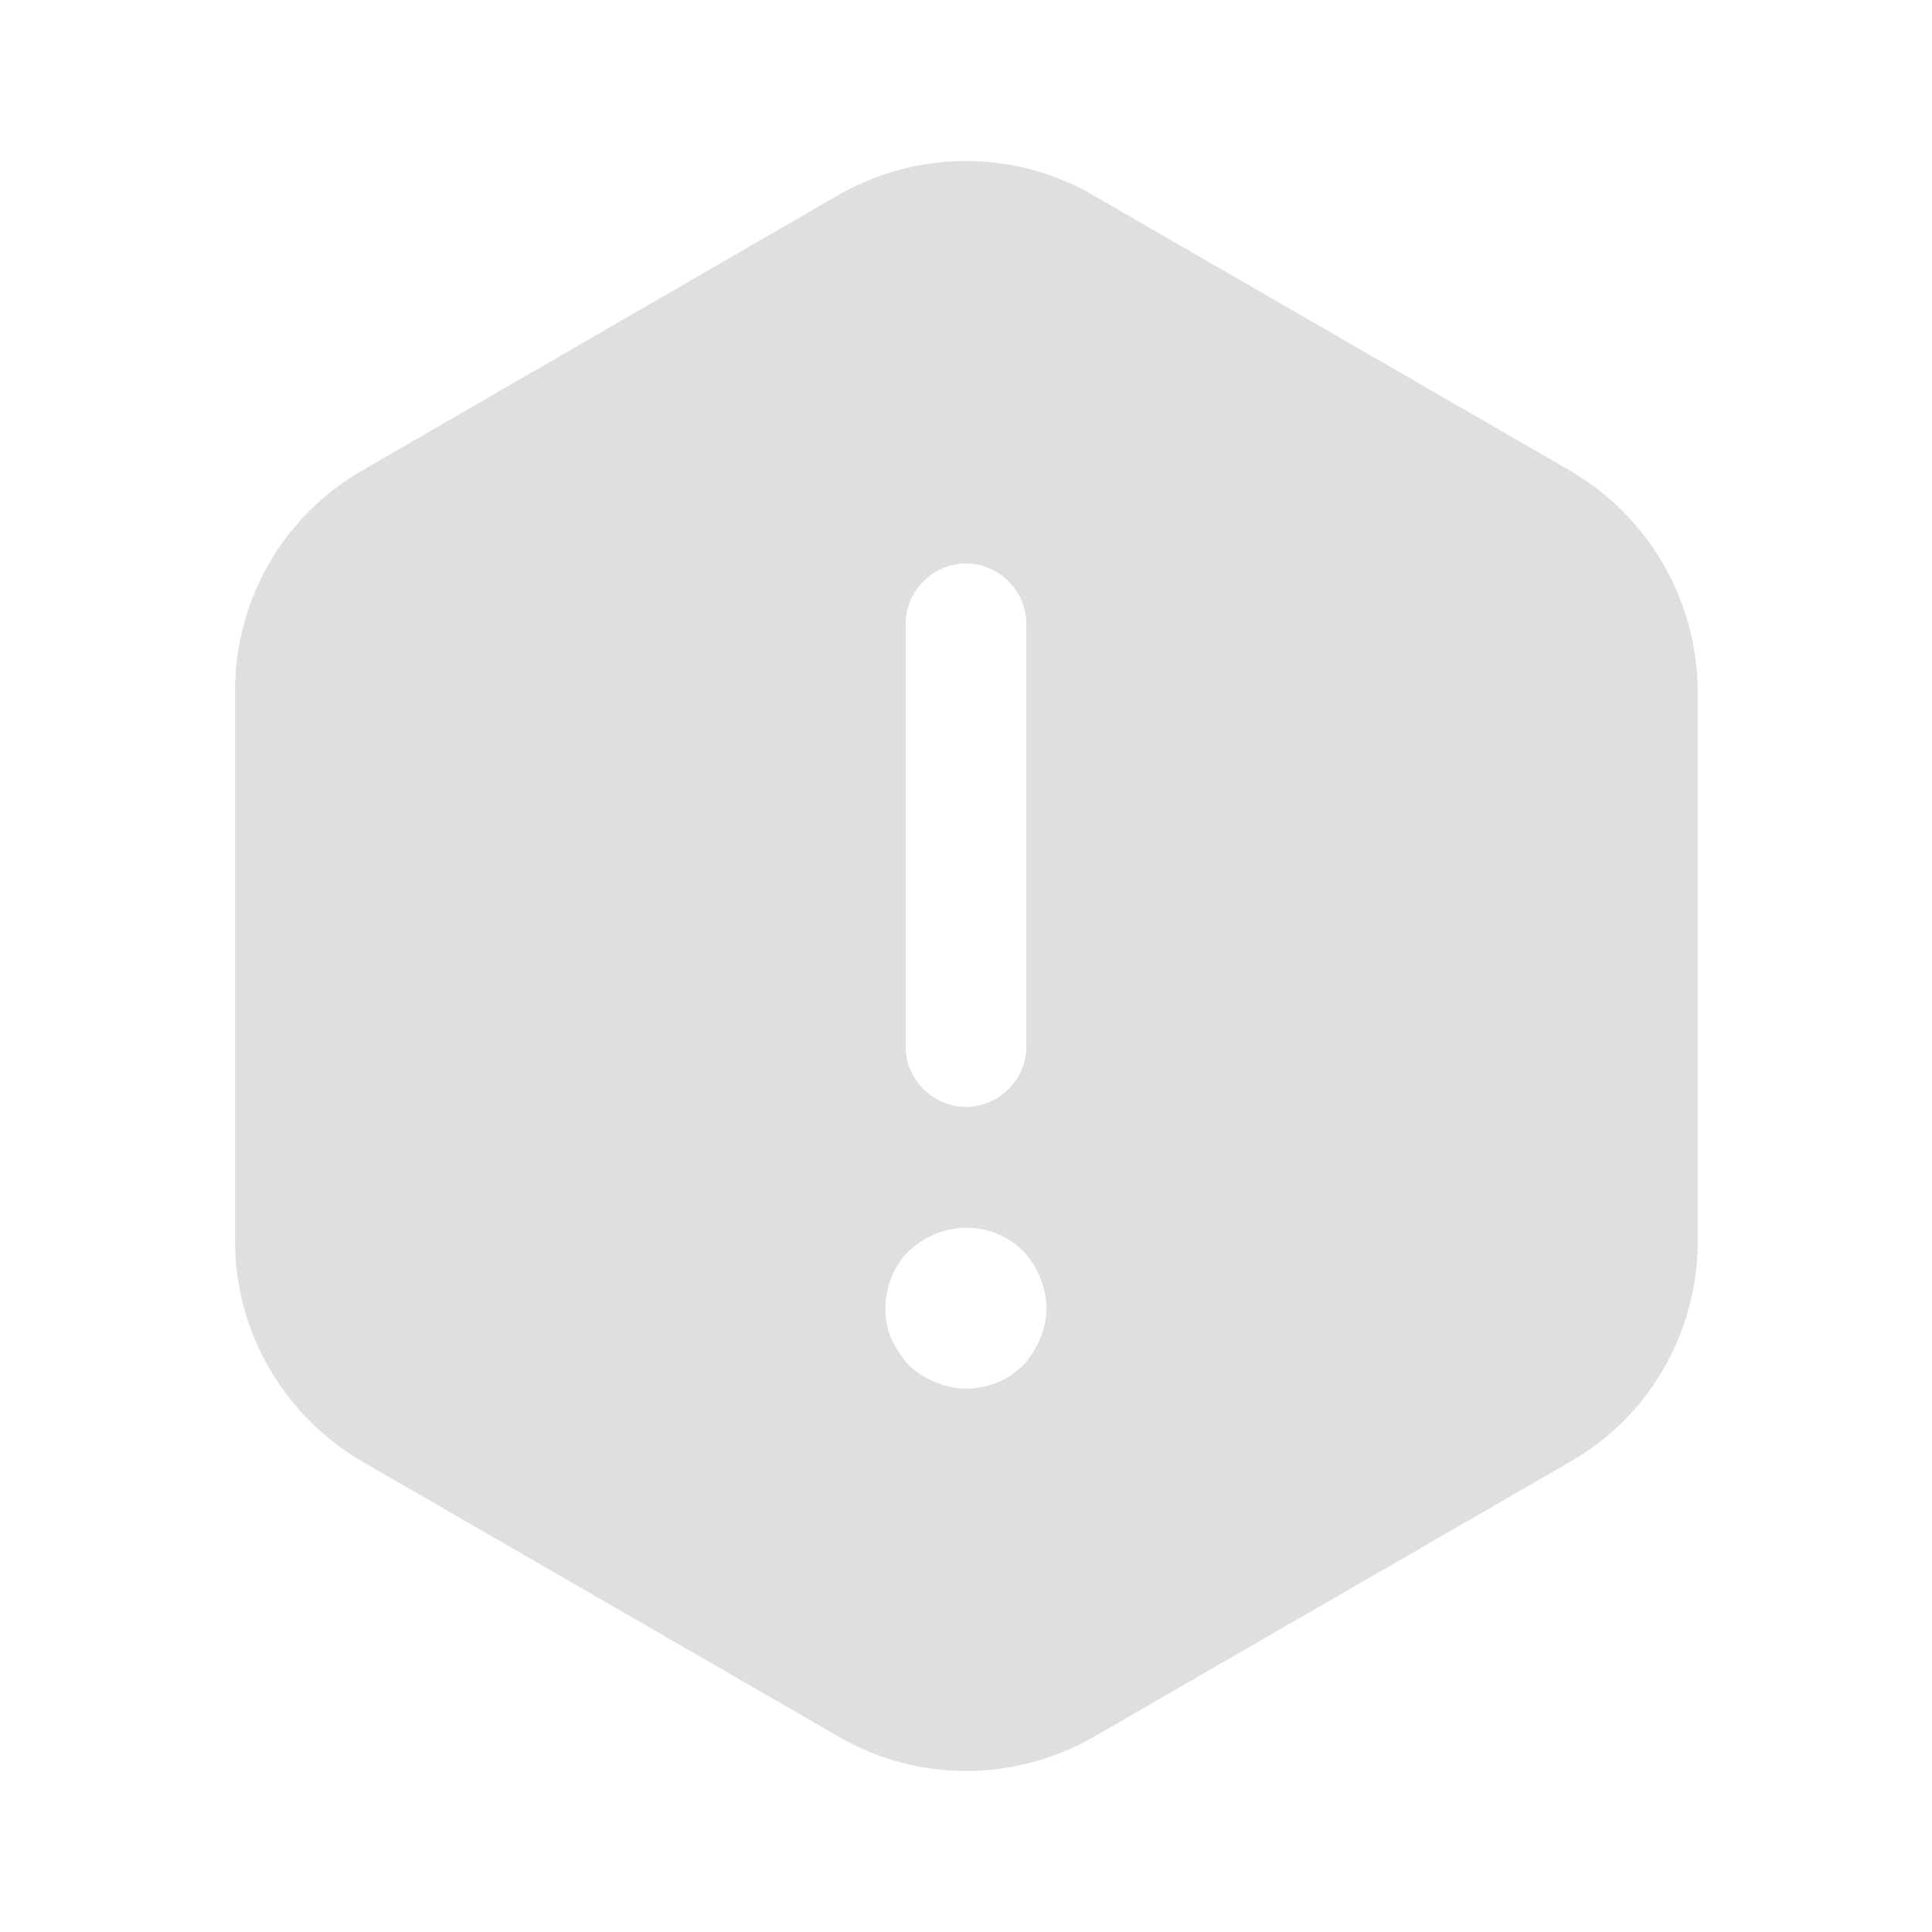
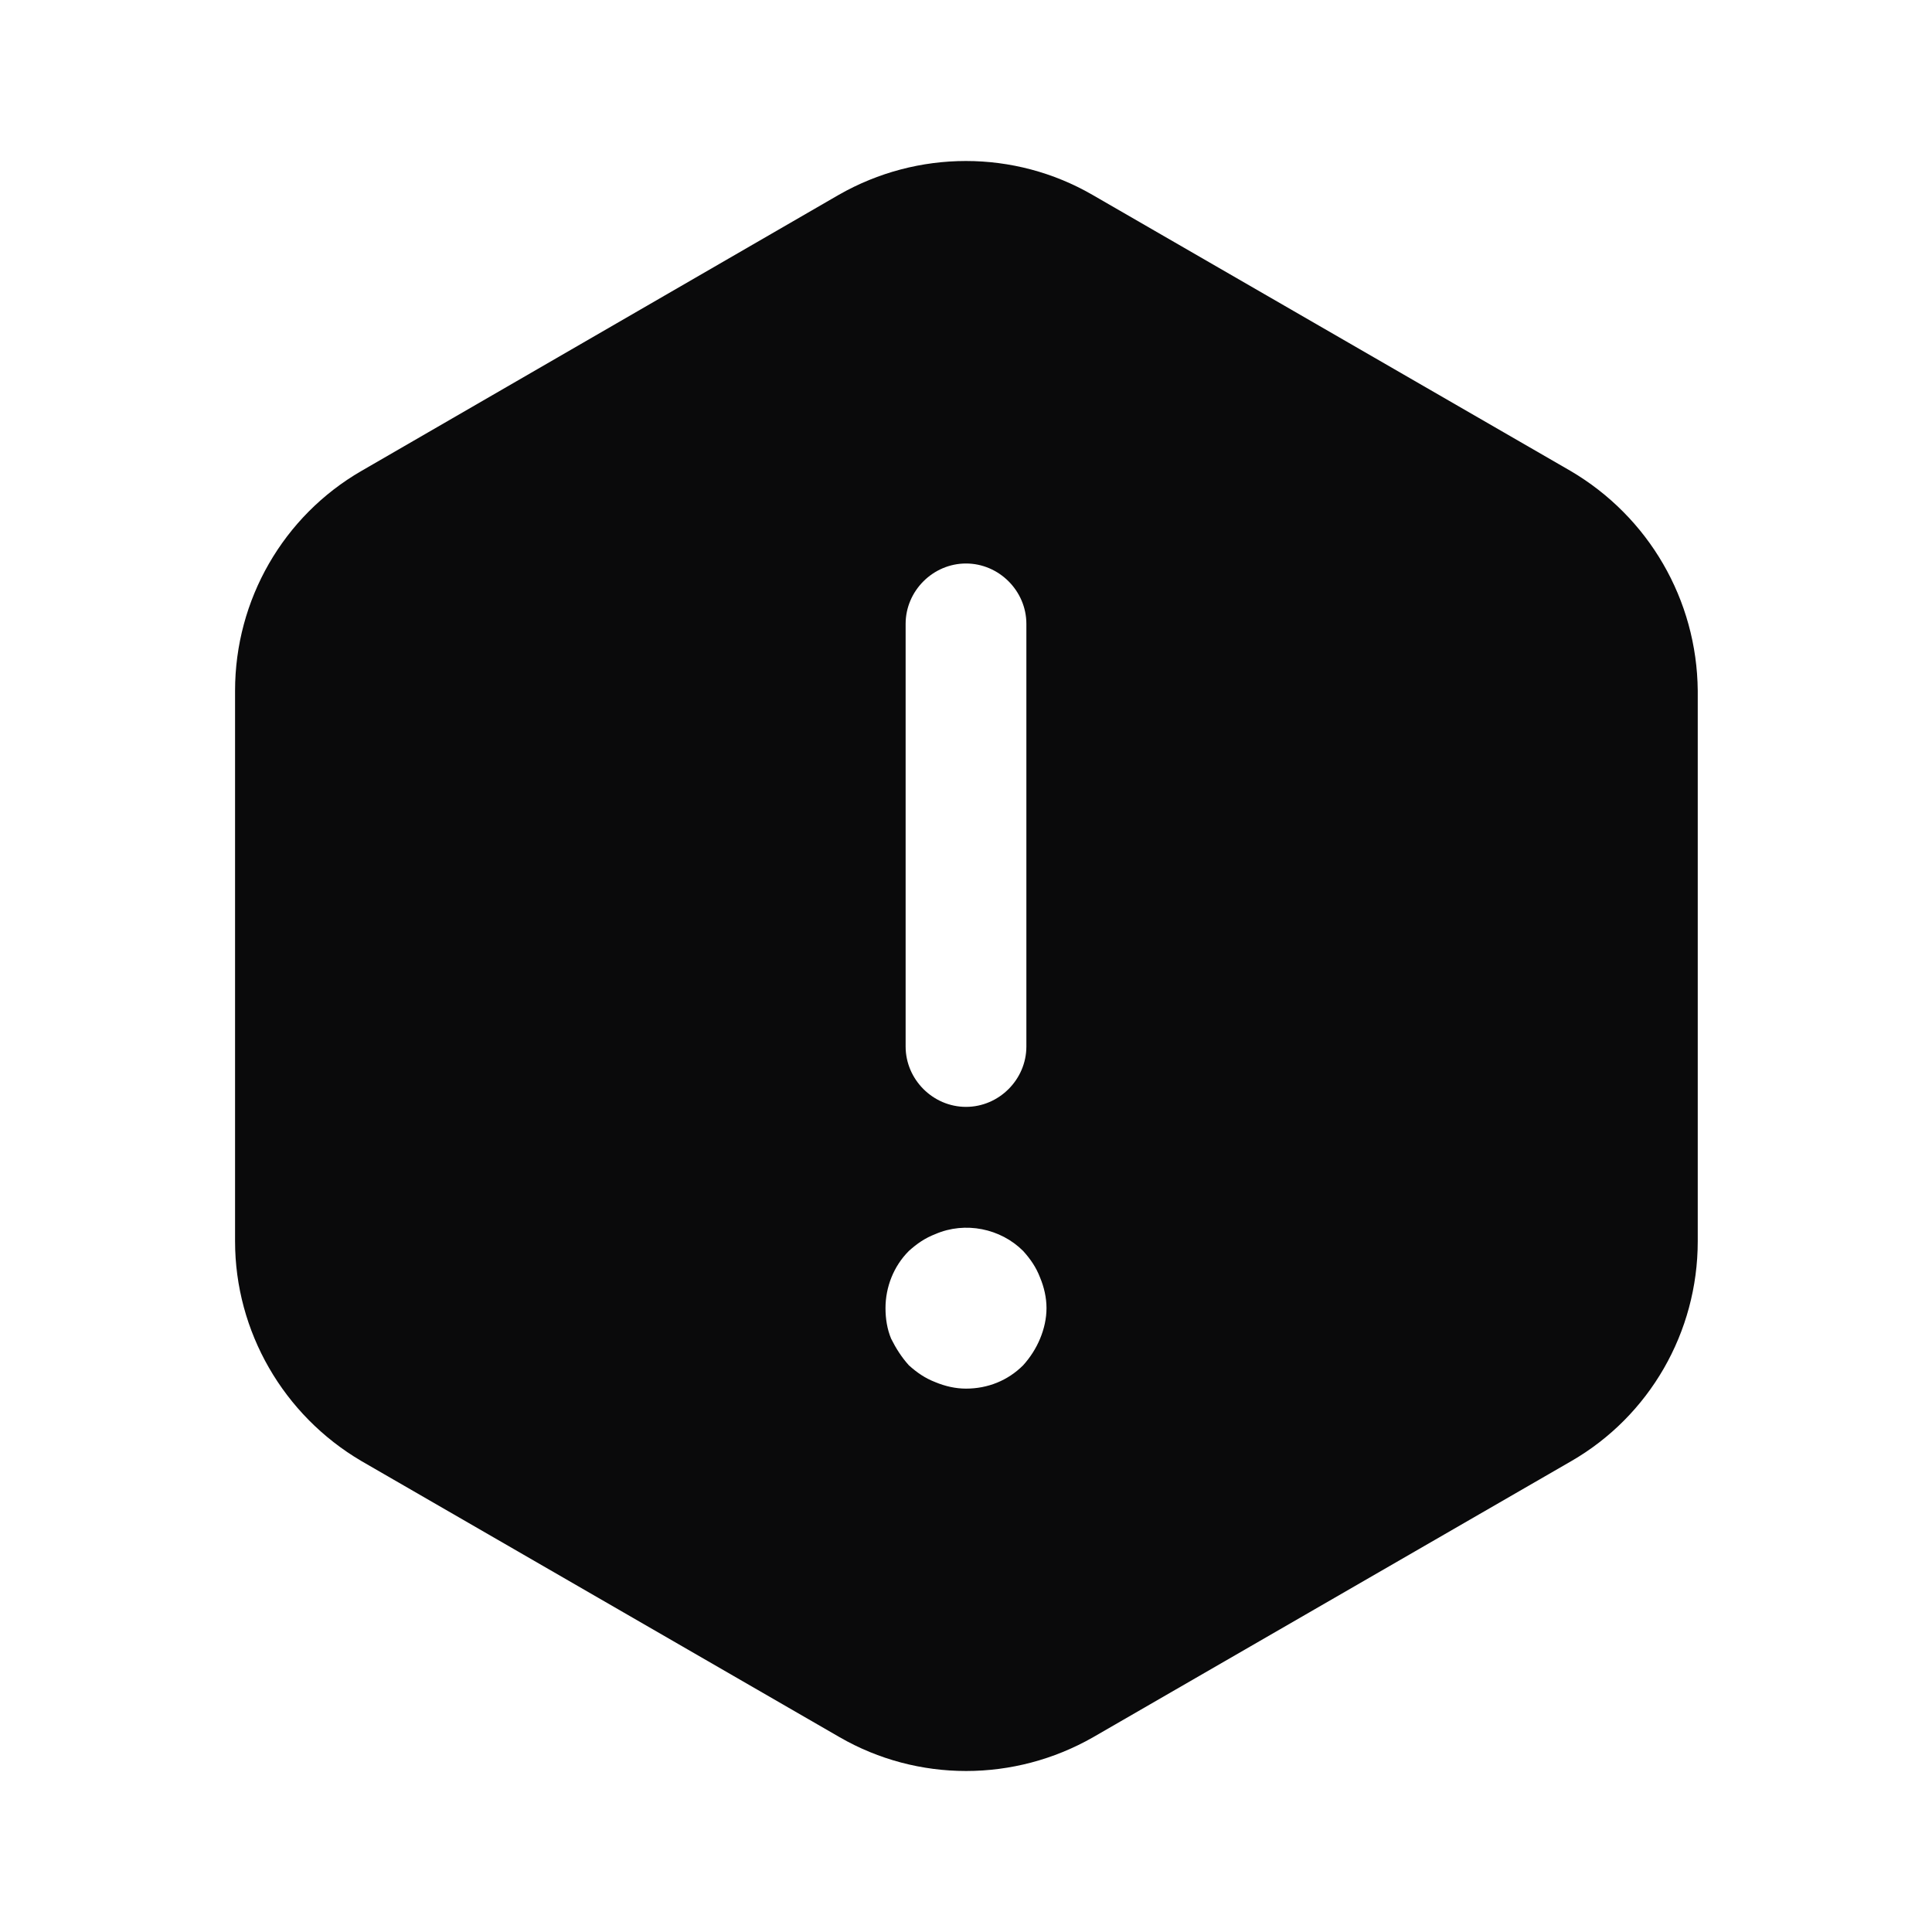
<svg xmlns="http://www.w3.org/2000/svg" width="24" height="24" viewBox="0 0 24 24" fill="none">
-   <path d="M19.51 5.85L13.57 2.42C12.6 1.86 11.4 1.86 10.42 2.42L4.49 5.85C3.52 6.41 2.92 7.45 2.92 8.58V15.42C2.92 16.54 3.52 17.58 4.49 18.15L10.43 21.58C11.4 22.14 12.6 22.14 13.58 21.58L19.52 18.15C20.49 17.59 21.09 16.55 21.09 15.42V8.58C21.08 7.45 20.48 6.42 19.51 5.85ZM11.25 7.75C11.25 7.34 11.59 7 12 7C12.41 7 12.75 7.34 12.75 7.75V13C12.75 13.41 12.41 13.75 12 13.75C11.59 13.75 11.25 13.41 11.25 13V7.75ZM12.92 16.63C12.87 16.75 12.8 16.86 12.71 16.96C12.52 17.15 12.27 17.25 12 17.25C11.87 17.25 11.74 17.22 11.62 17.17C11.49 17.12 11.39 17.05 11.29 16.96C11.2 16.86 11.13 16.75 11.07 16.63C11.02 16.51 11 16.38 11 16.25C11 15.99 11.1 15.73 11.29 15.54C11.39 15.45 11.49 15.38 11.62 15.33C11.99 15.17 12.43 15.26 12.71 15.54C12.8 15.64 12.87 15.74 12.92 15.87C12.97 15.99 13 16.12 13 16.25C13 16.38 12.97 16.51 12.92 16.63Z" fill="#DFDFE1" />
+   <path d="M19.51 5.85L13.57 2.42C12.6 1.86 11.4 1.86 10.42 2.42L4.49 5.85C3.52 6.41 2.92 7.45 2.92 8.58V15.42C2.92 16.54 3.52 17.58 4.49 18.15L10.43 21.58C11.4 22.14 12.6 22.14 13.58 21.58L19.52 18.15C20.49 17.59 21.09 16.55 21.09 15.42V8.58C21.08 7.45 20.48 6.42 19.51 5.85ZM11.25 7.75C11.25 7.34 11.59 7 12 7C12.41 7 12.75 7.34 12.75 7.75V13C12.75 13.41 12.41 13.75 12 13.75C11.59 13.75 11.25 13.41 11.25 13V7.75ZM12.92 16.63C12.87 16.75 12.8 16.86 12.71 16.96C12.52 17.15 12.27 17.25 12 17.25C11.87 17.25 11.74 17.22 11.62 17.17C11.49 17.12 11.39 17.05 11.29 16.96C11.2 16.86 11.13 16.75 11.07 16.63C11.02 16.51 11 16.38 11 16.25C11 15.99 11.1 15.73 11.29 15.54C11.39 15.45 11.49 15.38 11.62 15.33C11.99 15.17 12.43 15.26 12.71 15.54C12.8 15.64 12.87 15.74 12.92 15.87C12.97 15.99 13 16.12 13 16.25C13 16.38 12.97 16.51 12.92 16.63Z" fill="#0A0A0B" />
</svg>
